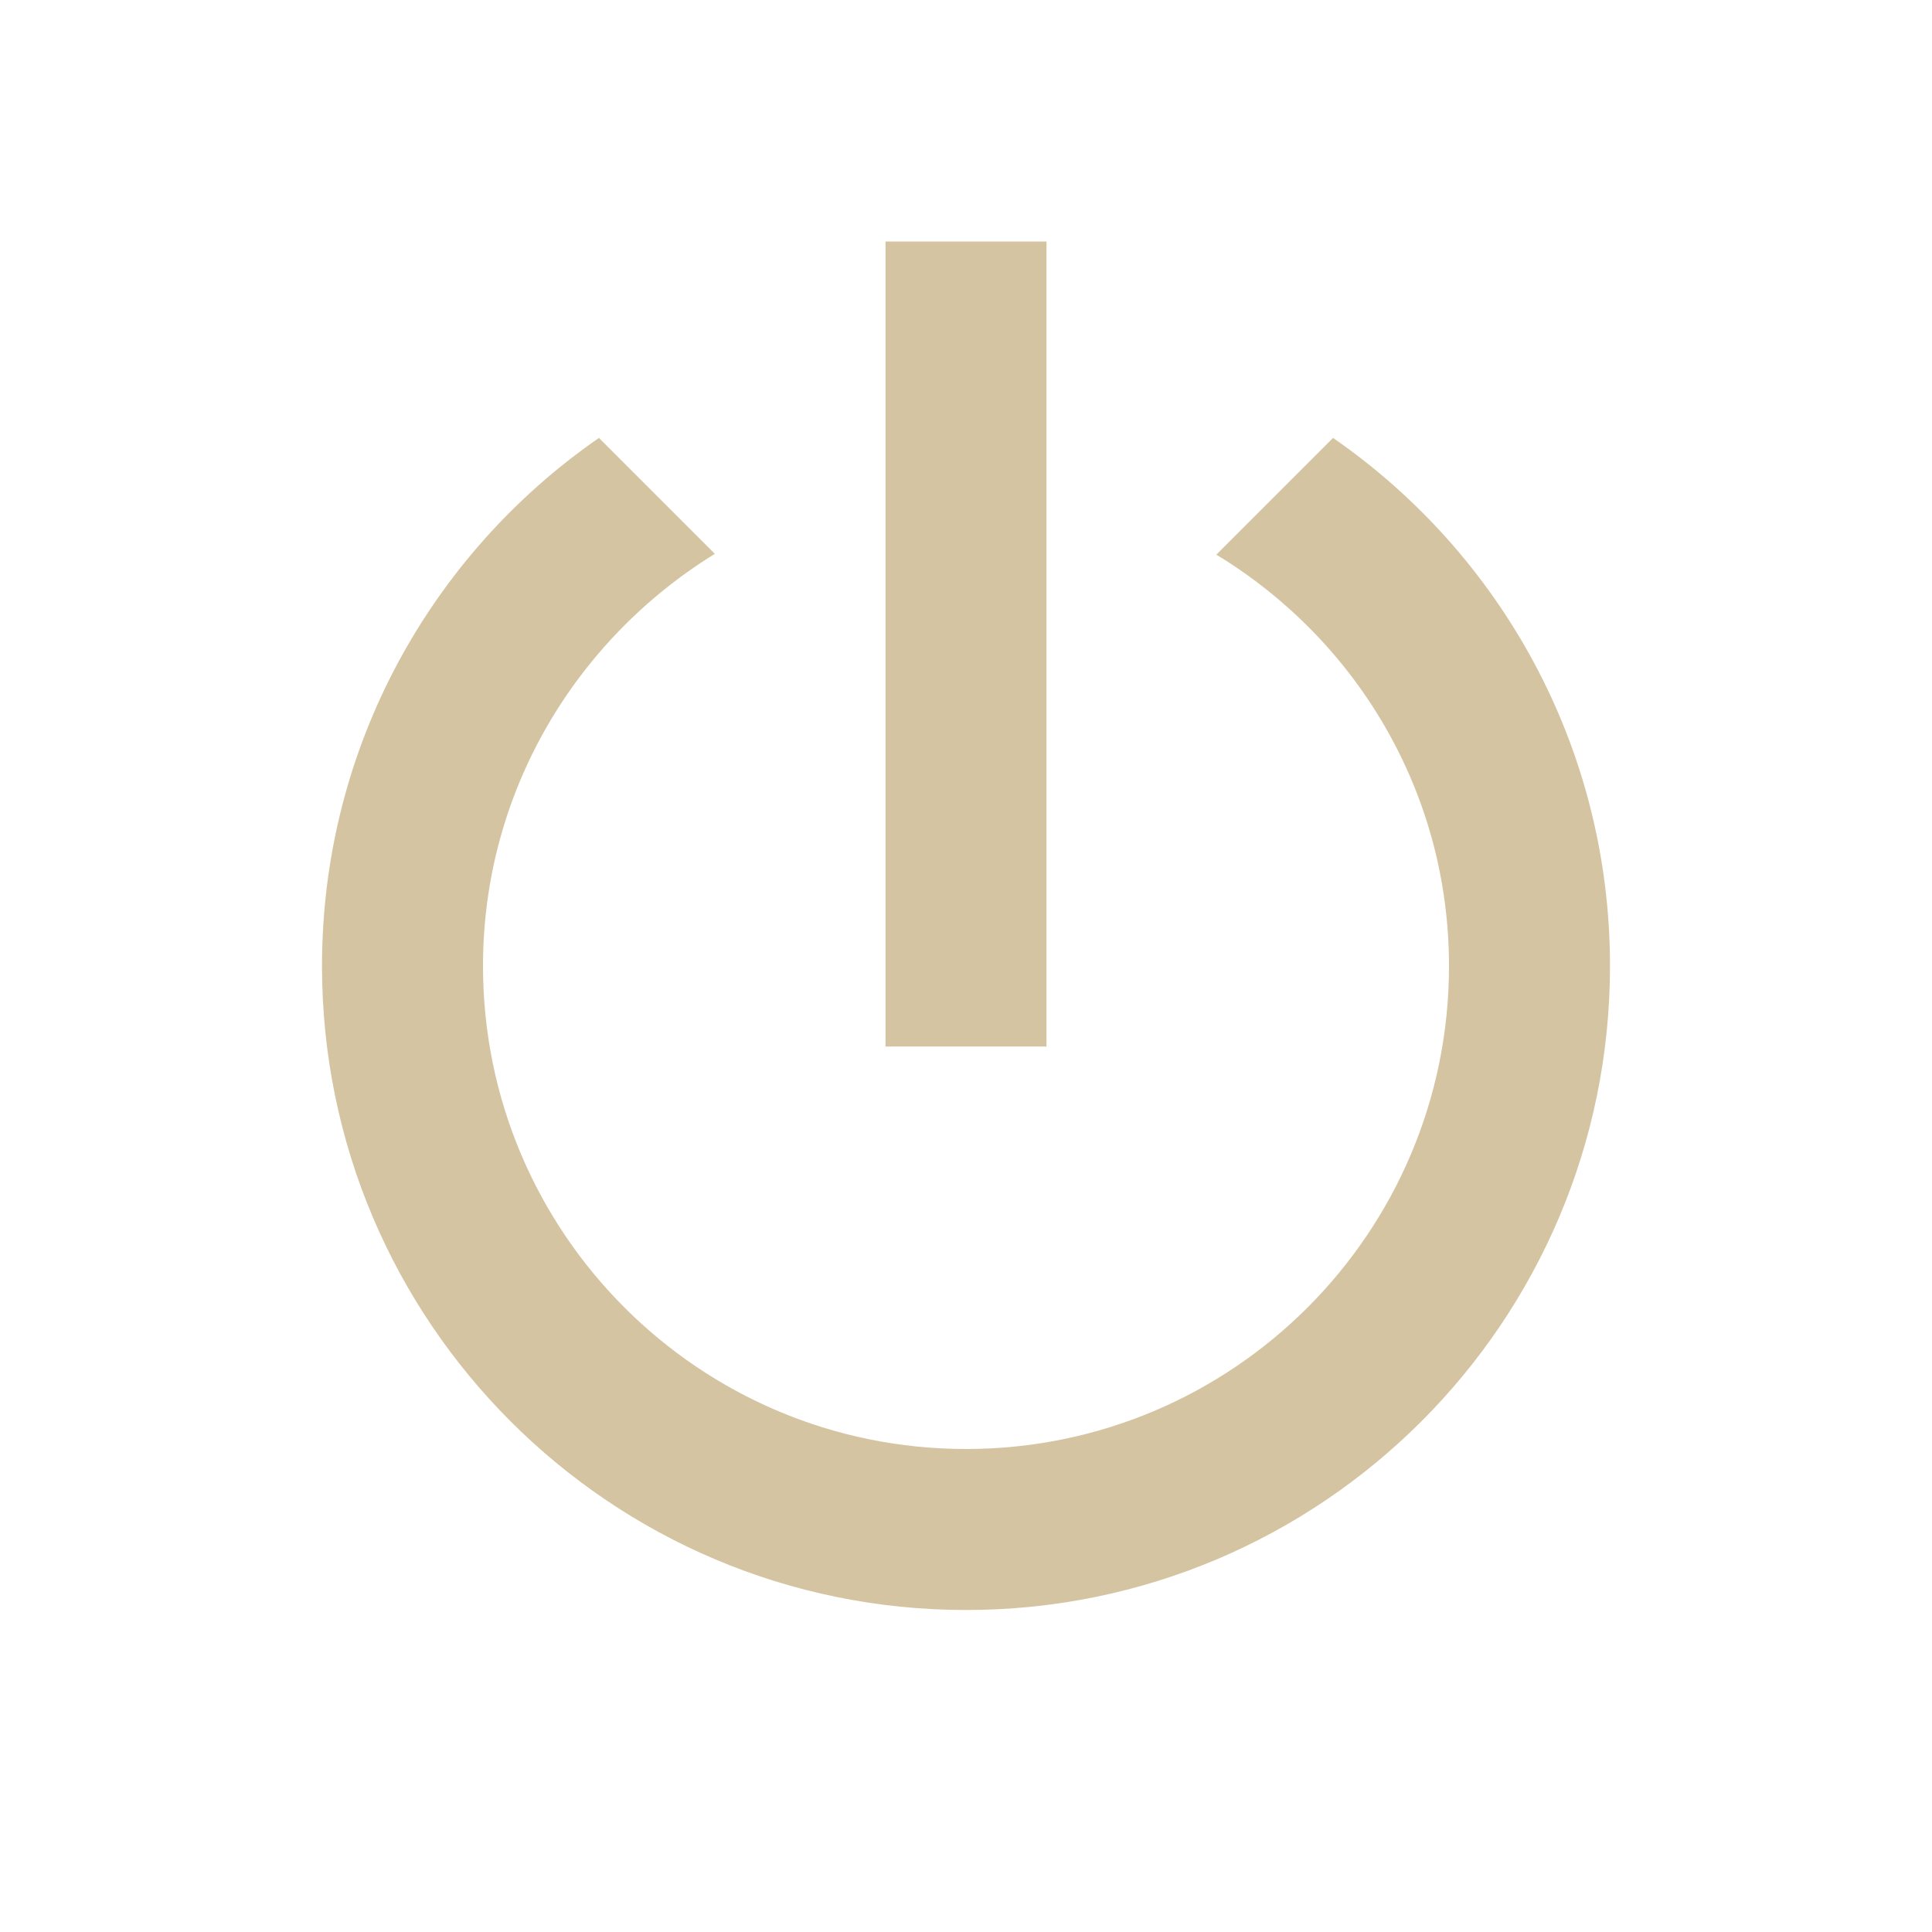
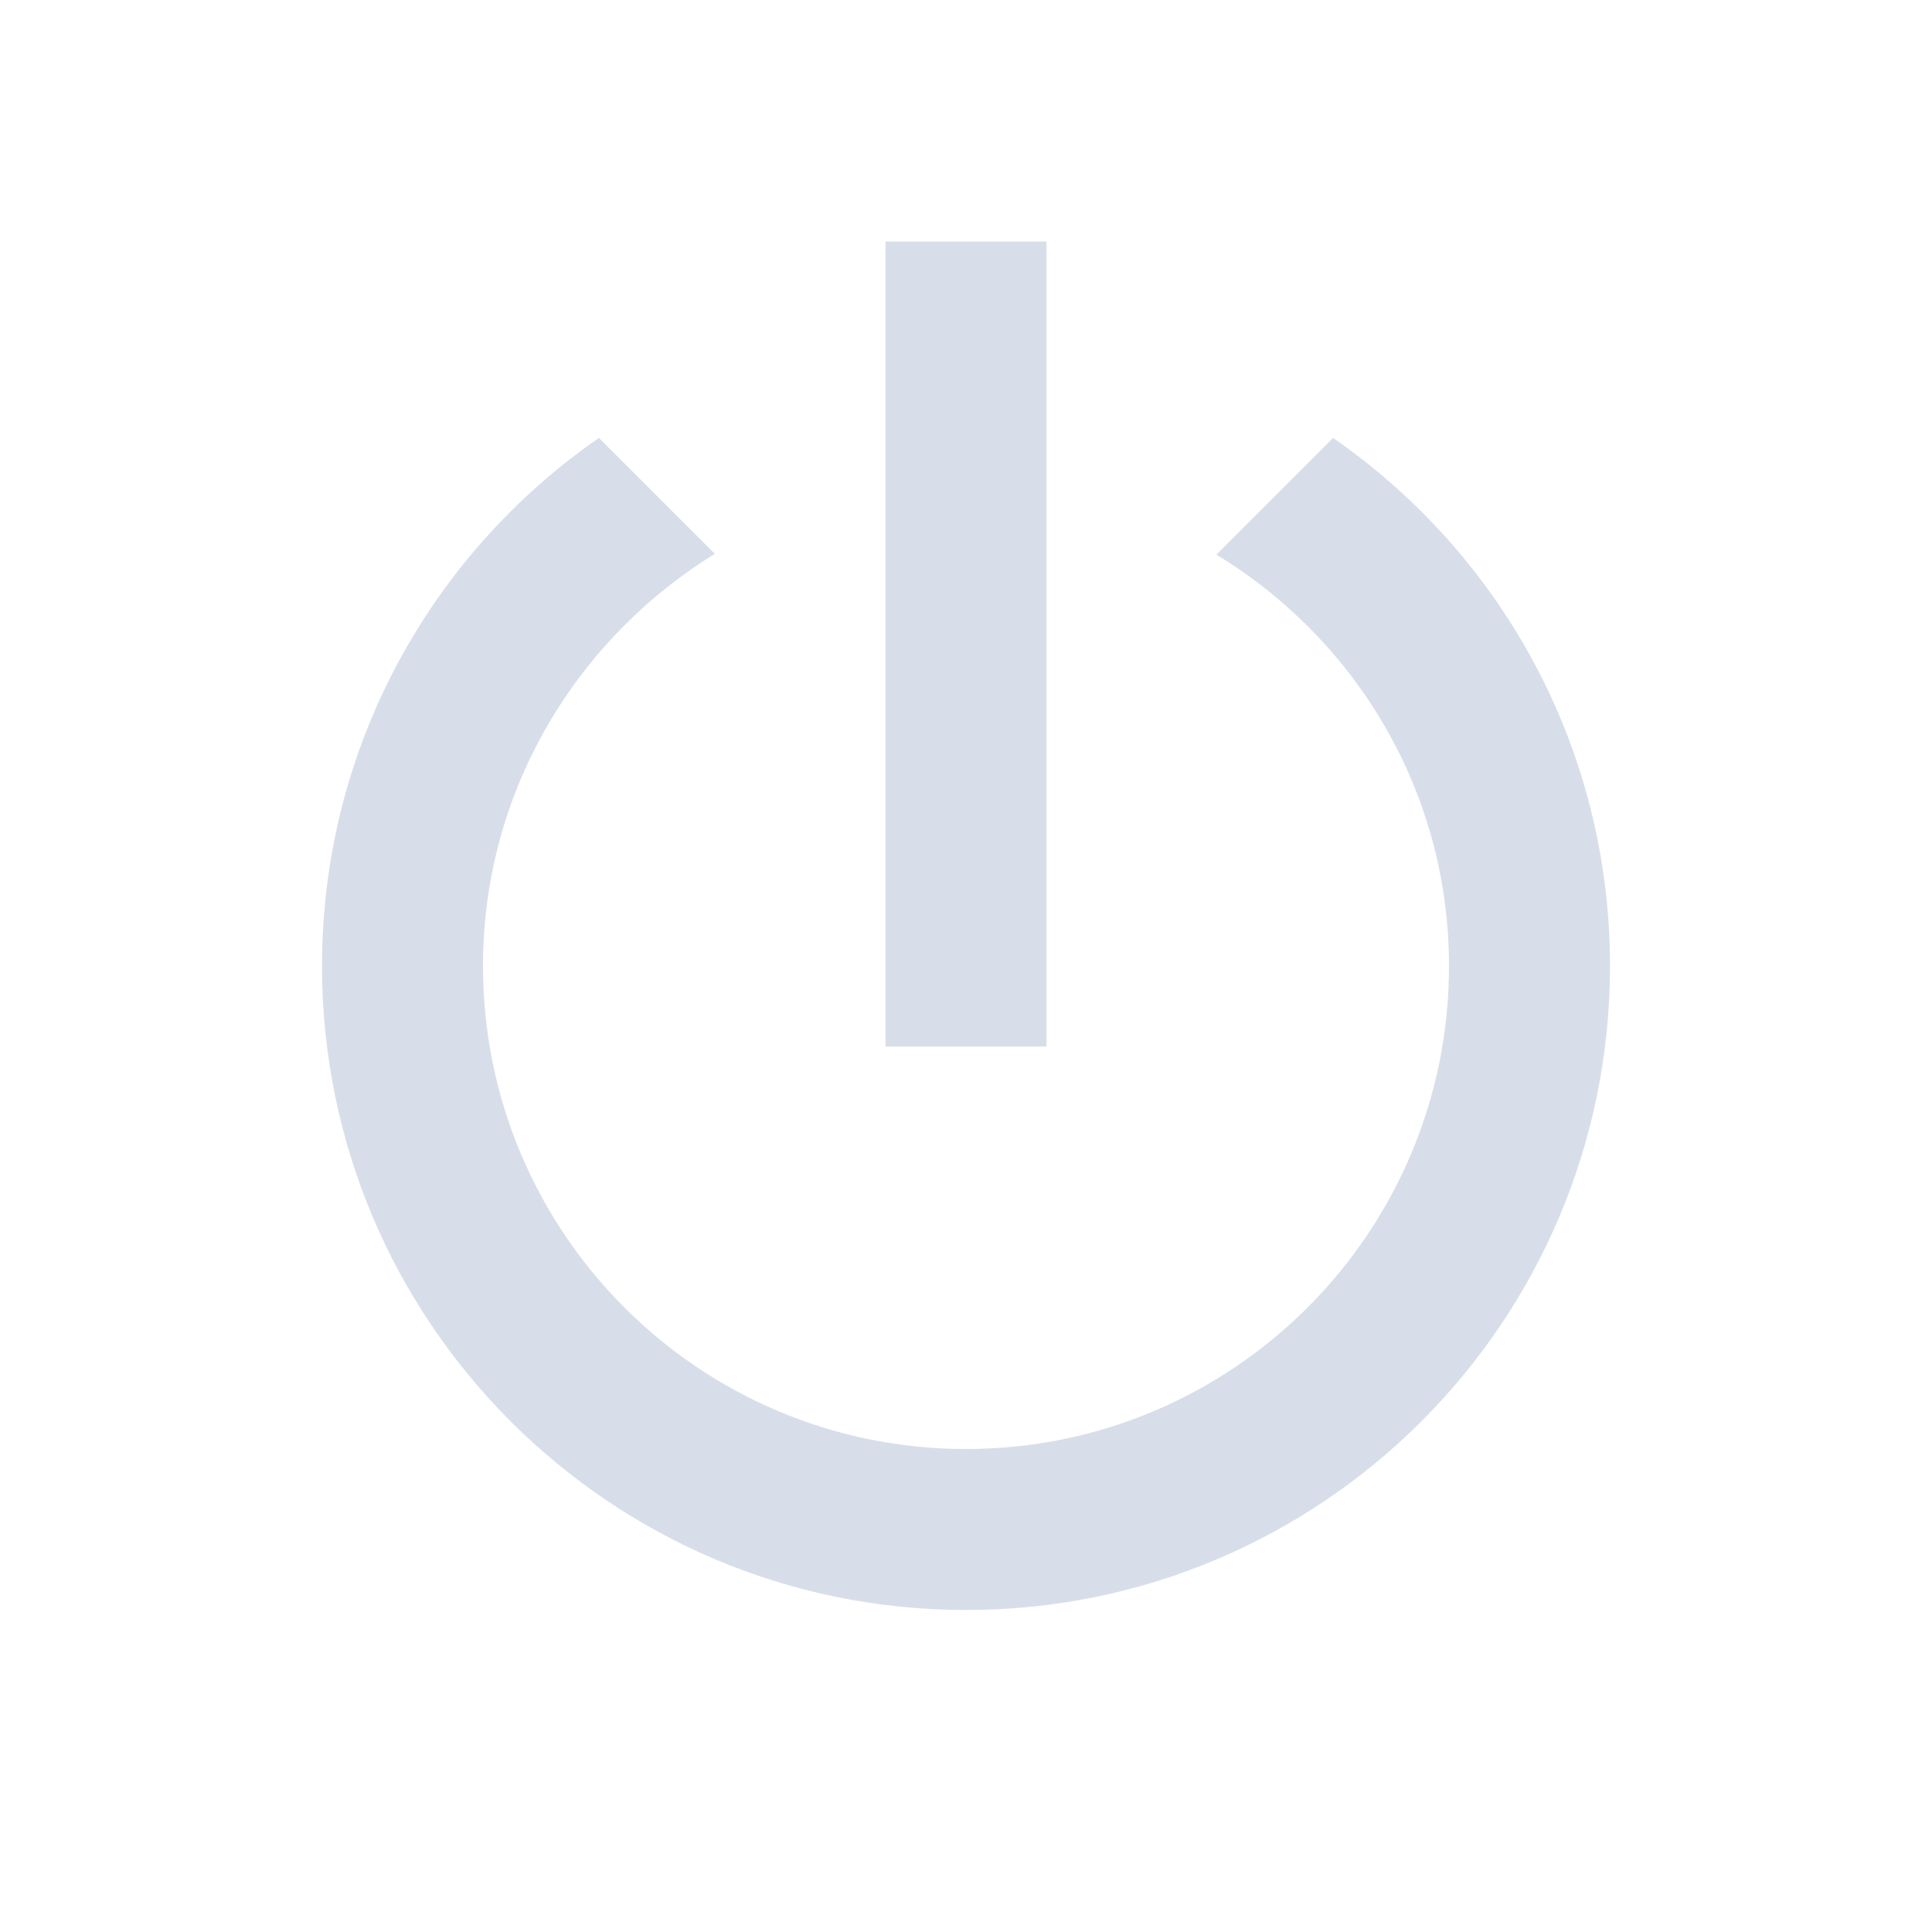
- <svg xmlns="http://www.w3.org/2000/svg" version="1.1" width="240" height="240" viewBox="0 0 24 24">
-   <path fill="#d5c4a1" d="M16.56,5.44L15.11,6.89C16.84,7.94 18,9.83 18,12A6,6 0 0,1 12,18A6,6 0 0,1 6,12C6,9.83 7.16,7.94 8.88,6.88L7.44,5.44C5.36,6.88 4,9.28 4,12A8,8 0 0,0 12,20A8,8 0 0,0 20,12C20,9.28 18.64,6.88 16.56,5.44M13,3H11V13H13" />
+ <svg xmlns="http://www.w3.org/2000/svg" version="1.1" width="240" height="240" viewBox="0 0 24 24" id="svg1443">
+   <defs id="defs1447" />
+   <path fill="#d5c4a1" d="M16.56,5.44L15.11,6.89C16.84,7.94 18,9.83 18,12A6,6 0 0,1 12,18A6,6 0 0,1 6,12C6,9.83 7.16,7.94 8.88,6.88L7.44,5.44C5.36,6.88 4,9.28 4,12A8,8 0 0,0 12,20A8,8 0 0,0 20,12C20,9.28 18.64,6.88 16.56,5.44M13,3H11V13H13" id="path1441" style="fill:#d8dee9;fill-opacity:1" />
</svg>
